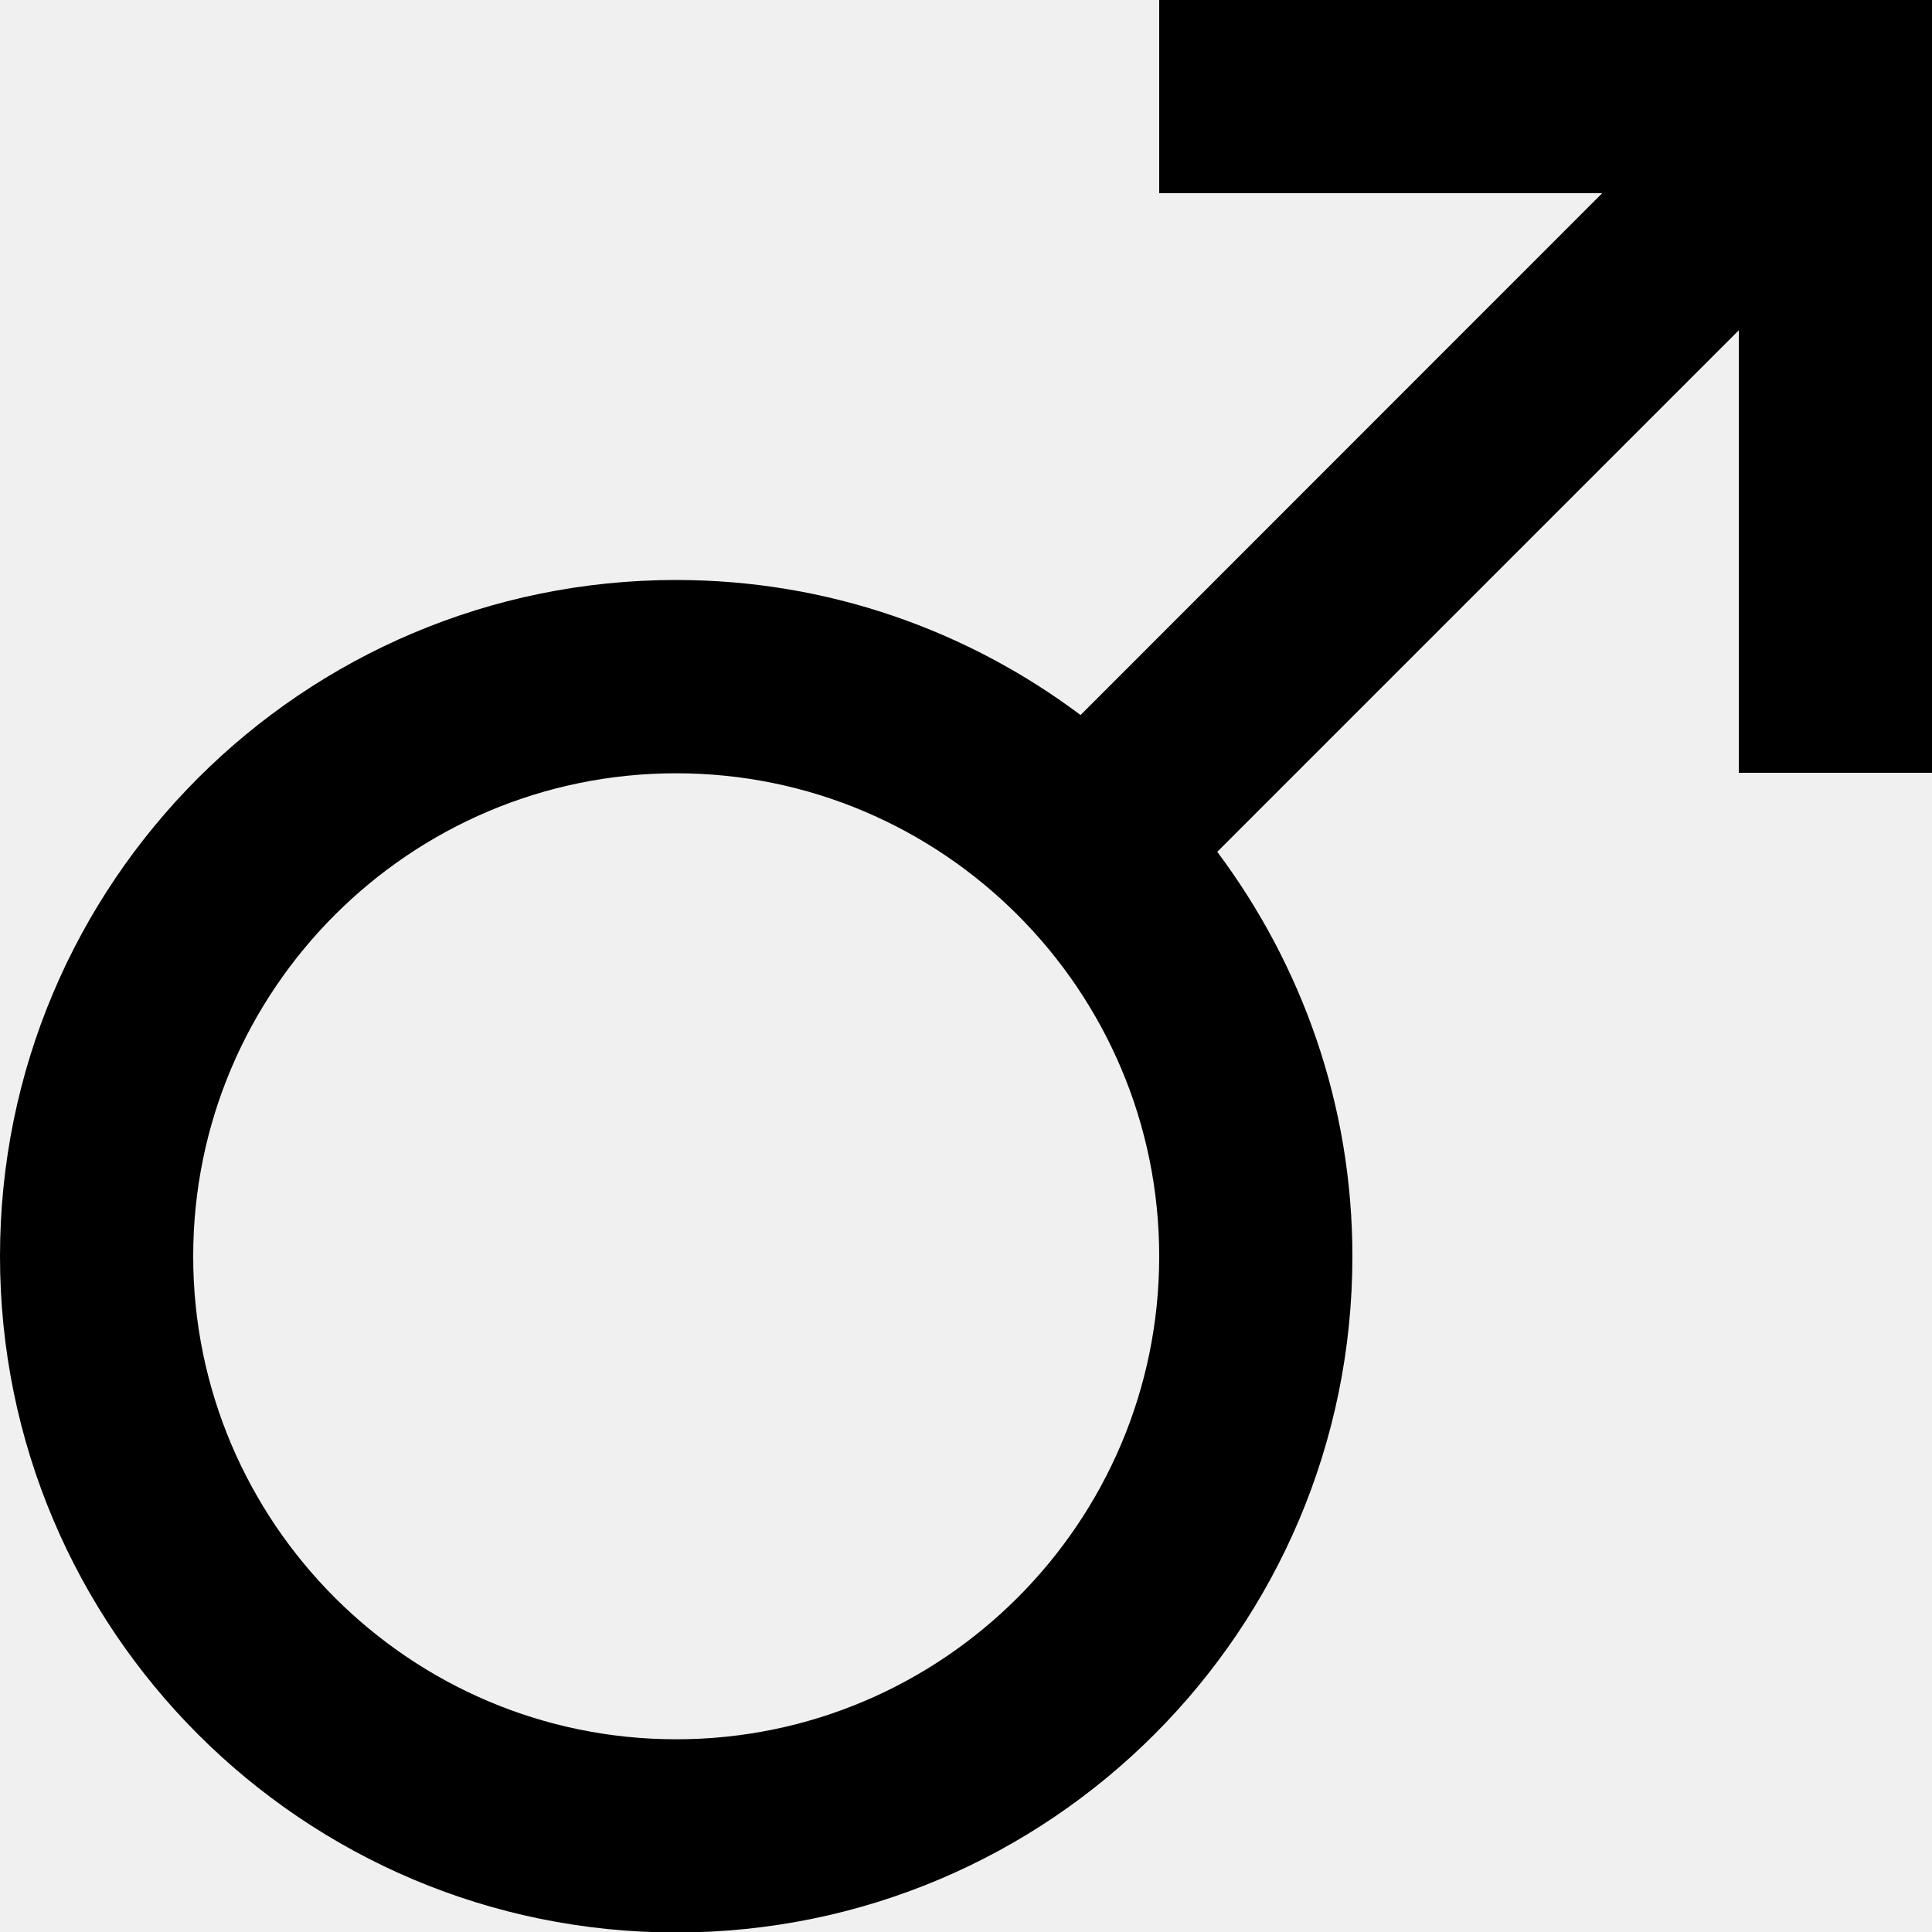
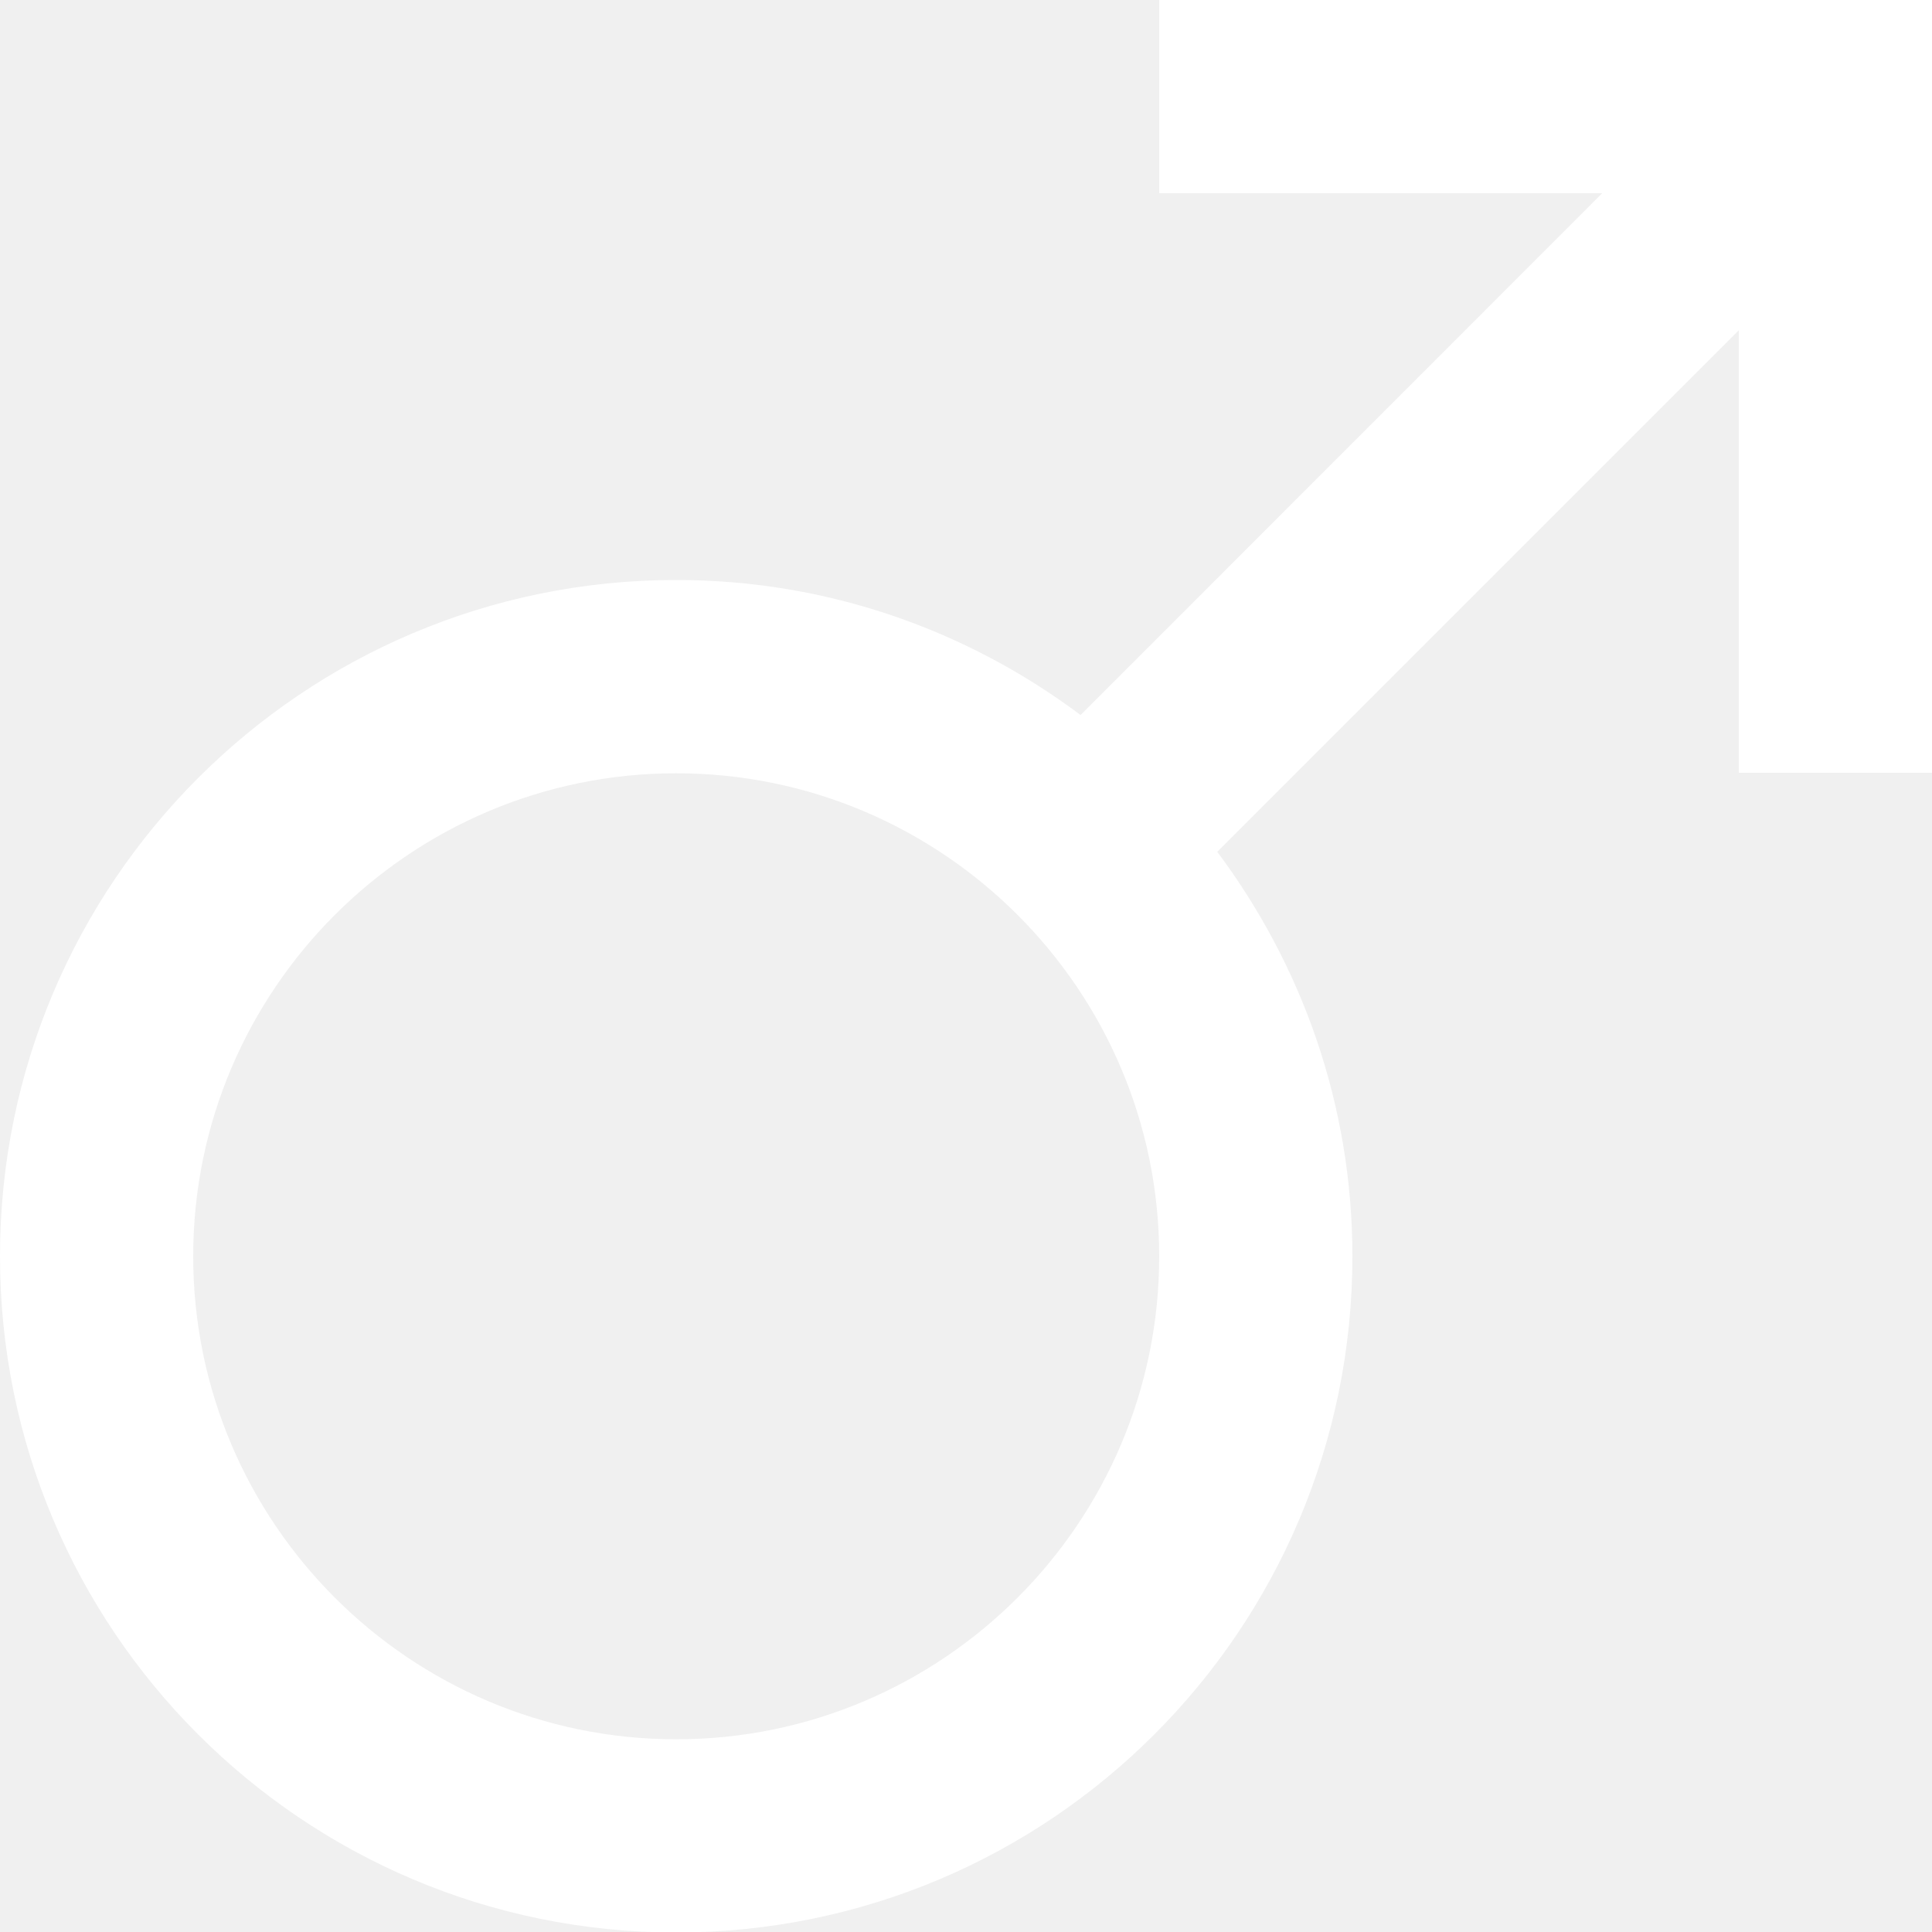
<svg xmlns="http://www.w3.org/2000/svg" width="20px" height="20px" viewBox="0 0 20 20" version="1.1">
  <defs />
  <g id="Page-1" stroke="none" stroke-width="1" fill="none" fill-rule="evenodd">
-     <g id="Dribbble-Light-Preview" transform="translate(-60, -2079)" fill="#000000">
+     <g id="Dribbble-Light-Preview" transform="translate(-60, -2079)" fill="#ffffff">
      <g id="icons" transform="translate(56, 160)">
        <path d="M11,1937.005 C8.243,1937.005 6,1934.762 6,1932.005 C6,1929.248 8.243,1927.005 11,1927.005 C13.757,1927.005 16,1929.248 16,1932.005 C16,1934.762 13.757,1937.005 11,1937.005 L11,1937.005 Z M16,1919 L16,1921 L20.586,1921 L15.186,1926.402 C14.018,1925.527 12.572,1925.004 11,1925.004 C7.134,1925.004 4,1928.138 4,1932.004 C4,1935.87 7.134,1939.005 11,1939.005 C14.866,1939.005 18,1935.871 18,1932.005 C18,1930.433 17.475,1928.987 16.601,1927.818 L22,1922.419 L22,1927 L24,1927 L24,1919 L16,1919 Z" id="male-[#1364]" />
      </g>
    </g>
  </g>
</svg>
